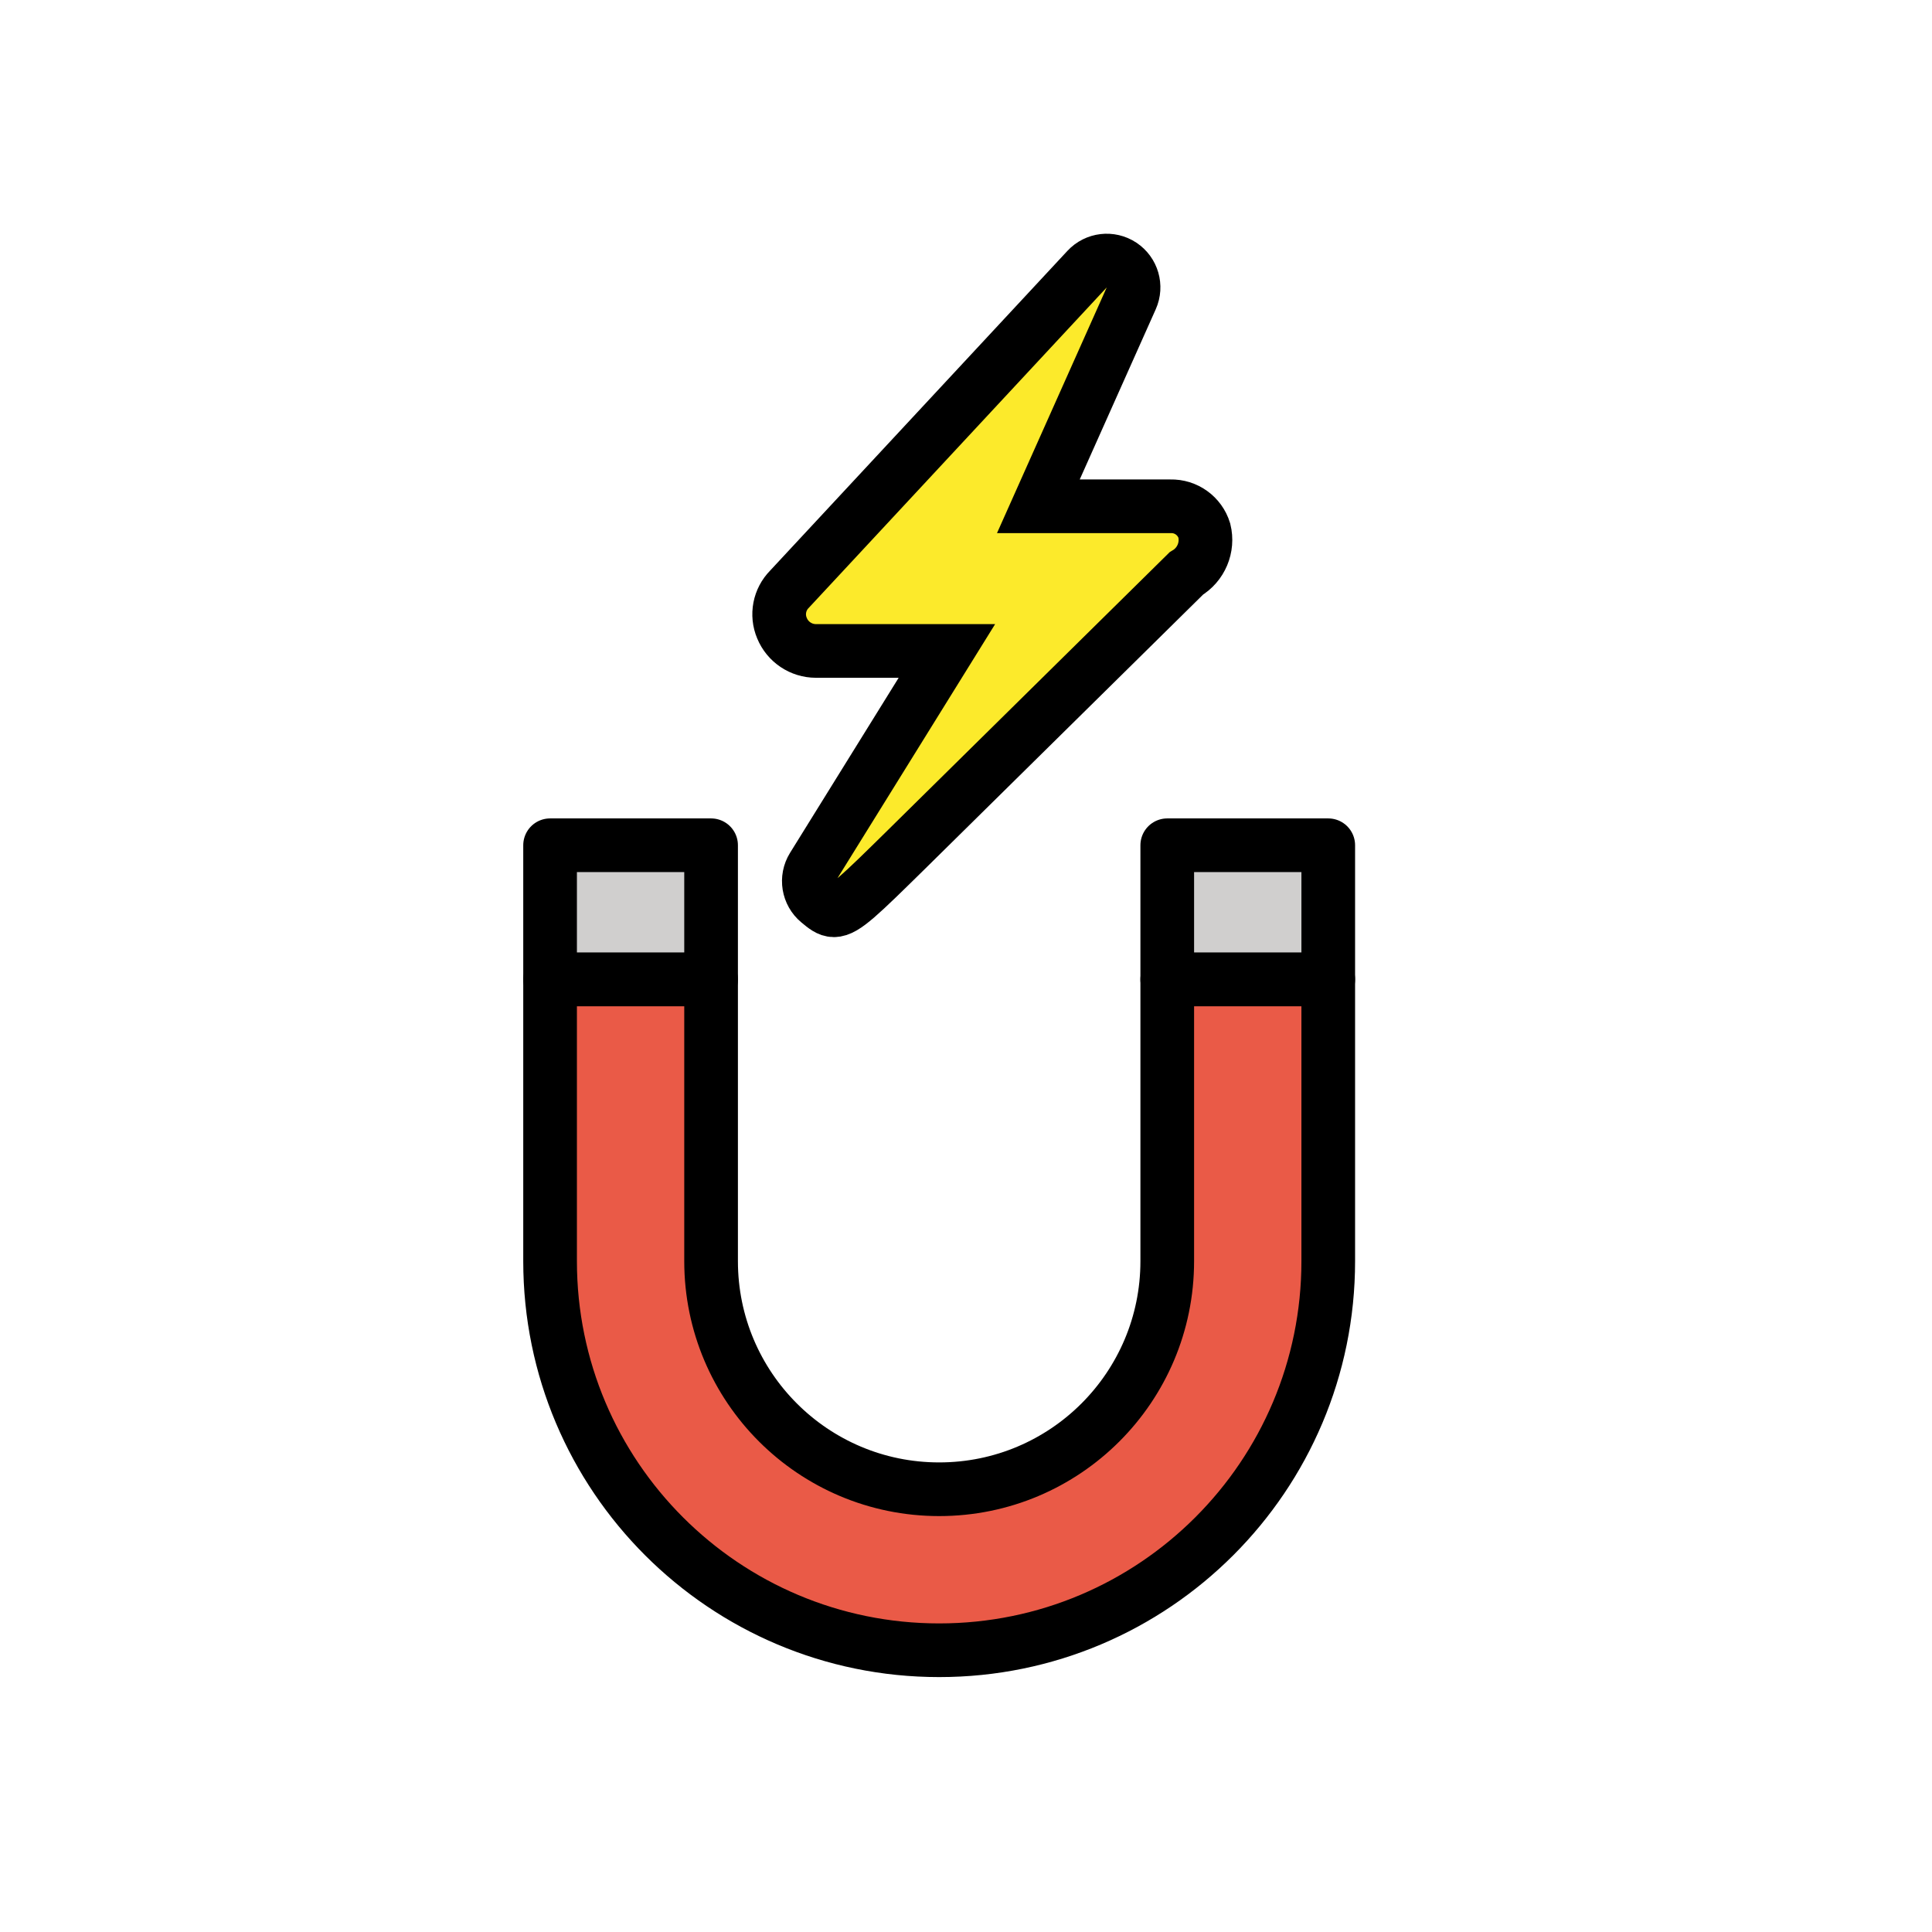
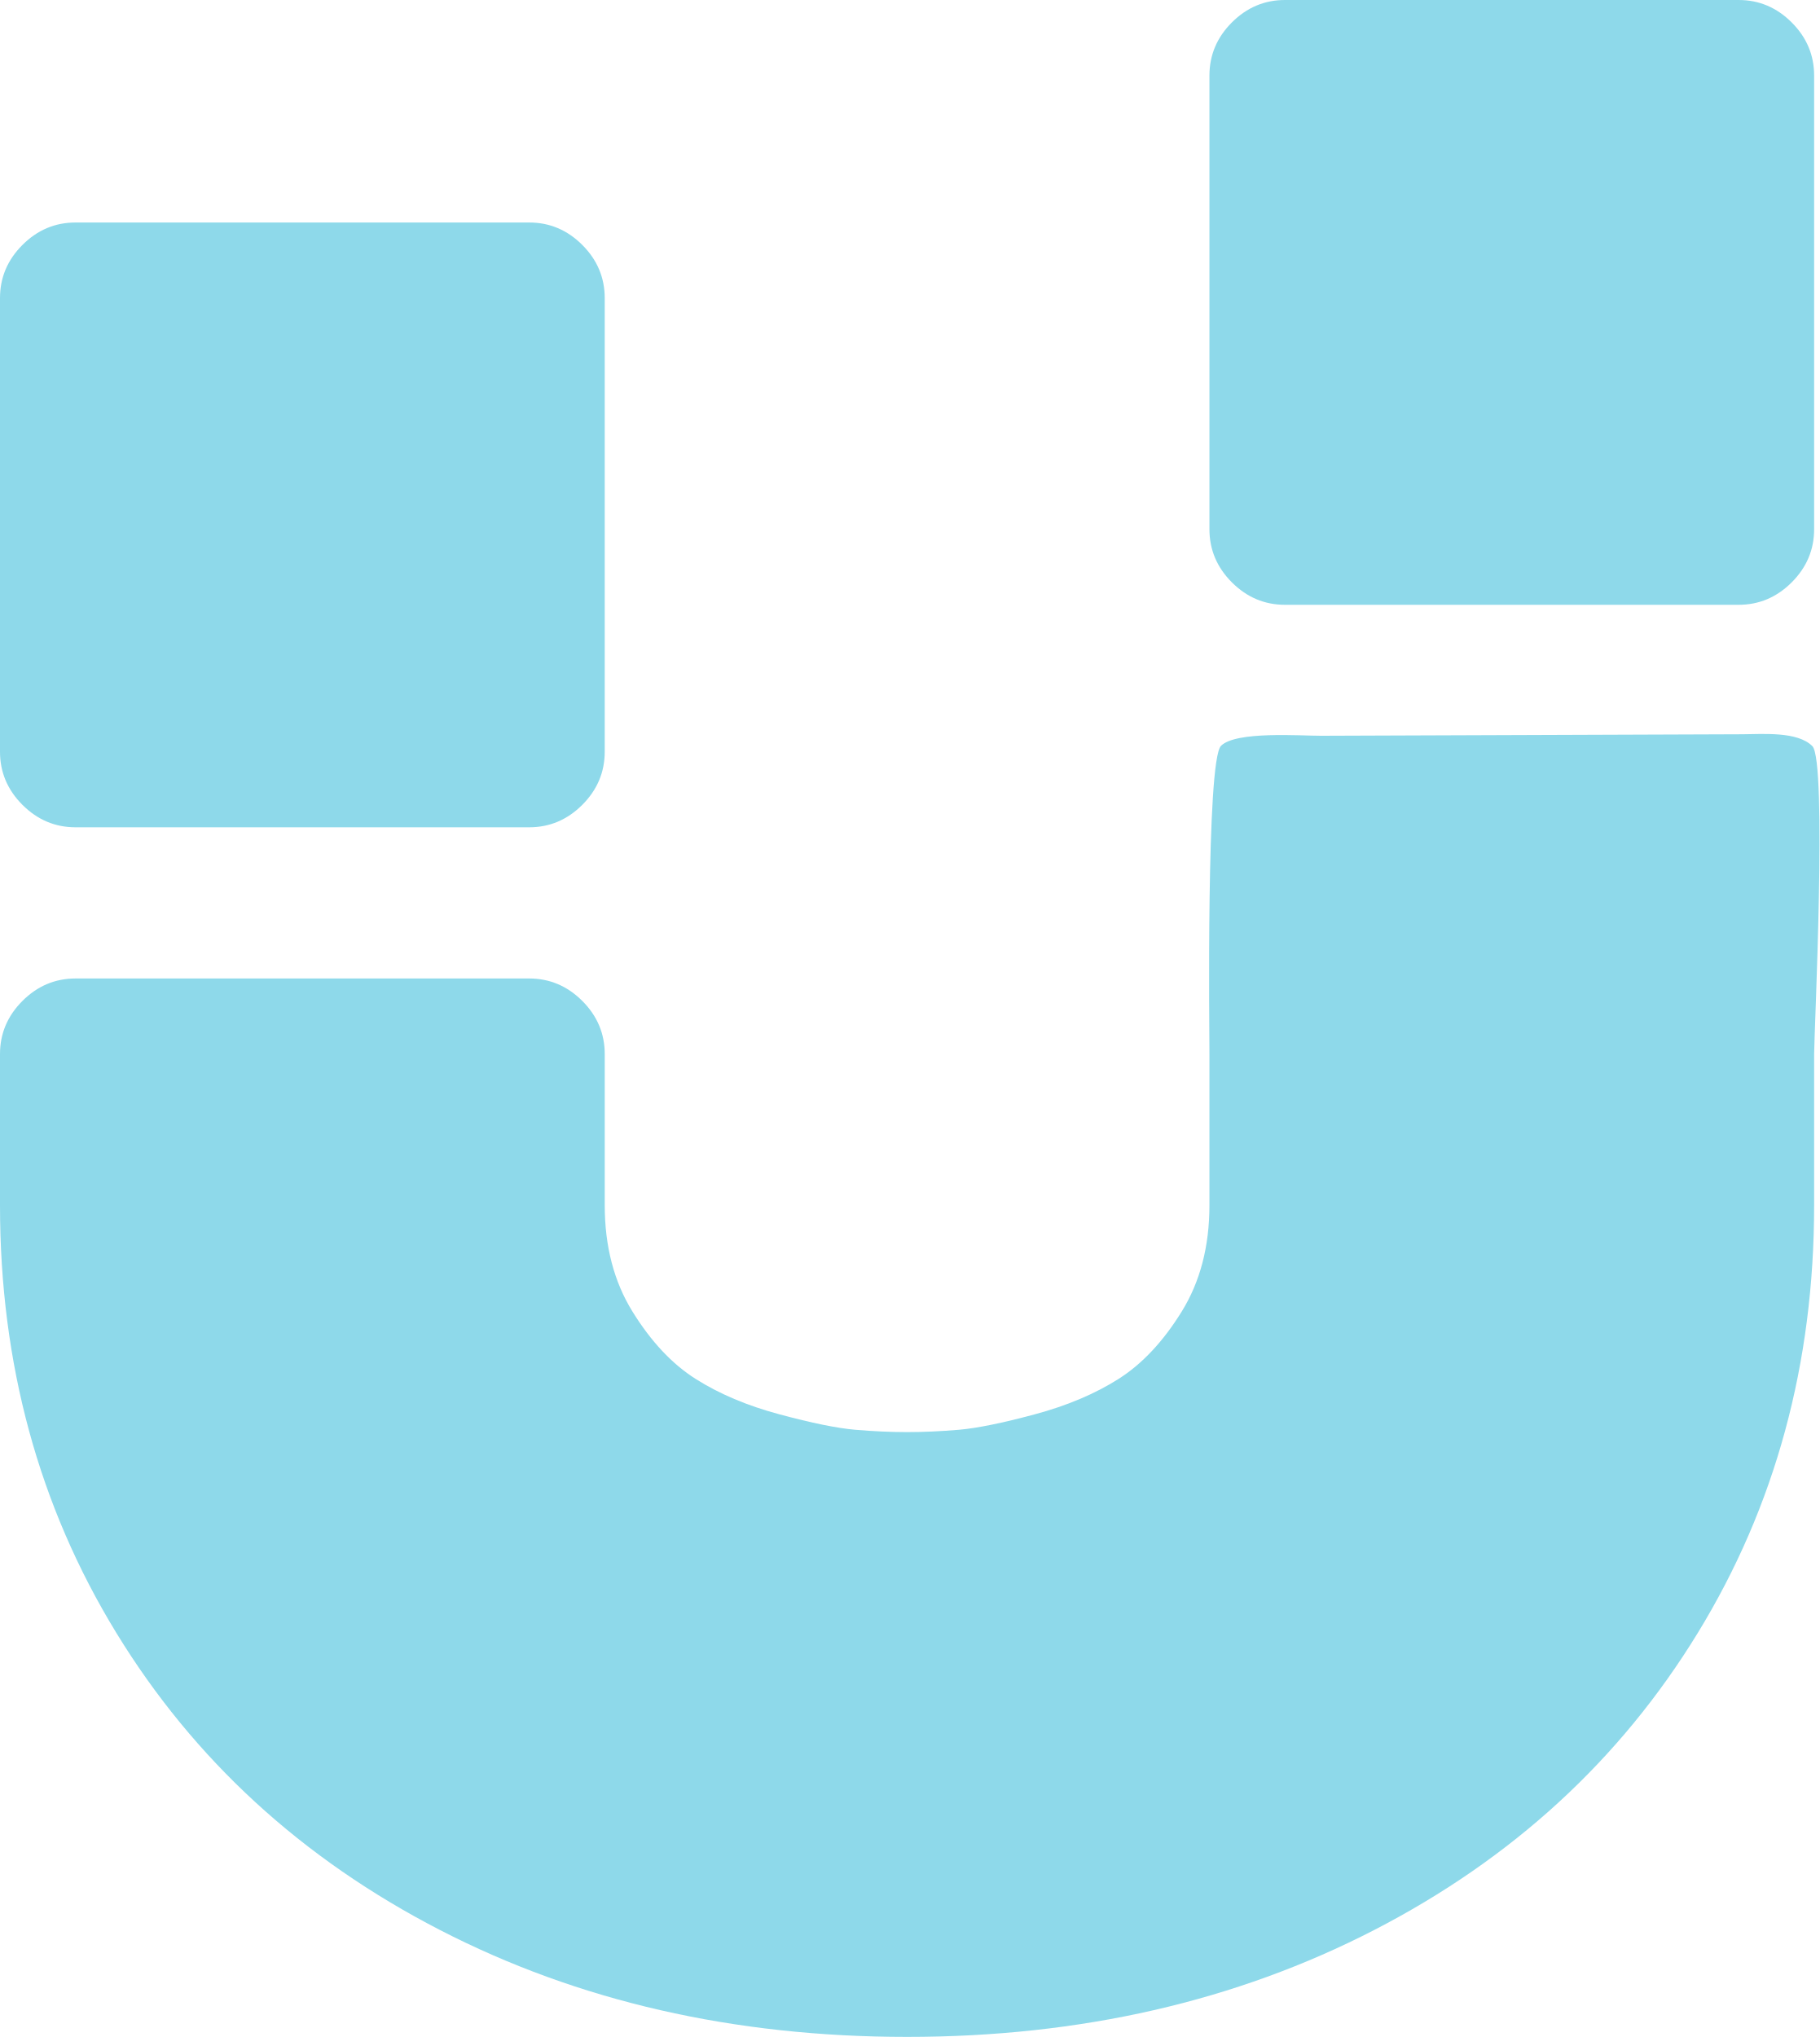
- <svg xmlns="http://www.w3.org/2000/svg" id="emoji" viewBox="0 0 72 72">
-   <g id="color">
-     <path fill="#ea5a47" d="M43.5,36.5V47a8.5,8.5,0,0,1-17,0V36.5h-6V47a14.5,14.5,0,0,0,29,0V36.5Z" />
-     <g>
-       <rect x="20.5" y="31.5" width="6" height="5" fill="#d0cfce" />
-       <rect x="43.5" y="31.5" width="6" height="5" fill="#d0cfce" />
+ <svg xmlns="http://www.w3.org/2000/svg" width="7.862mm" height="8.8mm" viewBox="0 0 7.862 8.8" version="1.1" id="svg1967">
+   <defs id="defs1964" />
+   <g id="layer1" transform="translate(-105.3613,-191.1497)">
+     <g id="g1879" transform="matrix(0.2645833,0,0,0.2645833,45.34863,51.61192)">
+       <g id="g10-3" transform="matrix(0.06755503,0,0,0.06755503,226.8196,531.0199)" style="fill:#8ed9ea;fill-opacity:1">
+         <g id="g8" style="fill:#8ed9ea;fill-opacity:1">
+           <path d="m 18.275,146.178 h 109.632 c 4.95,0 9.233,-1.809 12.85,-5.426 3.615,-3.616 5.424,-7.898 5.424,-12.845 V 18.271 c 0,-4.952 -1.809,-9.231 -5.42,-12.847 C 137.14,1.807 132.857,0 127.911,0 H 18.275 C 13.323,0 9.04,1.807 5.424,5.424 1.807,9.04 0,13.322 0,18.271 v 109.636 c 0,4.947 1.807,9.229 5.424,12.845 3.619,3.617 7.902,5.426 12.851,5.426 z" id="path2" style="fill:#8ed9ea;fill-opacity:1" />
+           <path d="m 433.112,-48.353 c -3.617,-3.617 -7.898,-5.424 -12.846,-5.424 H 310.627 c -4.945,0 -9.227,1.807 -12.848,5.424 -3.61,3.615 -5.42,7.898 -5.42,12.847 V 74.13 c 0,4.947 1.81,9.229 5.42,12.845 3.621,3.617 7.902,5.426 12.848,5.426 h 109.639 c 4.948,0 9.229,-1.809 12.847,-5.426 3.614,-3.616 5.421,-7.898 5.421,-12.845 V -35.506 c -10e-4,-4.952 -1.805,-9.231 -5.422,-12.847 z" id="path4-6" style="fill:#8ed9ea;fill-opacity:1" />
+           <path d="m 421.158,123.691 -101.8,0.365 c -4.944,0.018 -20.589,-1.184 -24.204,2.433 -3.617,3.615 -2.796,69.554 -2.796,74.503 v 36.547 c 0,9.896 -2.231,18.463 -6.708,25.693 -4.473,7.234 -9.564,12.662 -15.272,16.279 -5.709,3.617 -12.468,6.472 -20.273,8.559 -7.803,2.098 -13.894,3.341 -18.268,3.721 -4.38,0.373 -8.569,0.567 -12.564,0.567 -3.995,0 -8.182,-0.194 -12.559,-0.567 -4.377,-0.38 -10.467,-1.623 -18.271,-3.721 -7.804,-2.087 -14.565,-4.944 -20.273,-8.559 -5.711,-3.617 -10.804,-9.048 -15.275,-16.279 -4.475,-7.23 -6.711,-15.797 -6.711,-25.693 v -36.547 c 0,-4.948 -1.809,-9.231 -5.424,-12.847 -3.621,-3.617 -7.903,-5.426 -12.85,-5.426 H 18.275 c -4.952,0 -9.235,1.809 -12.851,5.426 C 1.807,191.761 0,196.044 0,200.992 v 36.547 c 0,38.26 9.373,72.707 28.122,103.35 18.748,30.648 44.827,54.583 78.229,71.811 33.407,17.22 71.046,25.834 112.919,25.834 41.882,0 79.516,-8.614 112.919,-25.834 33.4,-17.228 59.478,-41.162 78.224,-71.811 18.754,-30.643 28.12,-65.09 28.12,-103.35 v -36.547 c 0,-4.948 3.191,-70.818 -0.43,-74.434 -3.61,-3.617 -11.993,-2.885 -16.945,-2.867 z" id="path6" style="fill:#8ed9ea;fill-opacity:1" />
+         </g>
+       </g>
    </g>
-     <path fill="#fcea2b" d="M44.882,19.775a1.283,1.283,0,0,0-1.26-.907H38.697l3.461-7.75a1,1,0,0,0-1.645-1.089L29.421,21.958a1.327,1.327,0,0,0-.279,1.451,1.37,1.37,0,0,0,1.267.85h4.879l-4.995,8.05a1.001,1.001,0,0,0,.212,1.299c.227.188.38.315.572.315.4,0,.966-.557,2.716-2.278L44.21,21.371A1.452,1.452,0,0,0,44.882,19.775Z" />
-   </g>
-   <g id="line">
-     <path fill="none" stroke="#000" stroke-linecap="round" stroke-linejoin="round" stroke-width="2" d="M43.5,36.5V47a8.5,8.5,0,0,1-17,0V36.5h-6V47a14.5,14.5,0,0,0,29,0V36.5Z" />
-     <g>
-       <rect x="20.5" y="31.5" width="6" height="5" fill="none" stroke="#000" stroke-linecap="round" stroke-linejoin="round" stroke-width="2" />
-       <rect x="43.5" y="31.5" width="6" height="5" fill="none" stroke="#000" stroke-linecap="round" stroke-linejoin="round" stroke-width="2" />
-     </g>
-     <path fill="none" stroke="#000" stroke-miterlimit="10" stroke-width="2" d="M44.882,19.775a1.283,1.283,0,0,0-1.26-.907H38.697l3.461-7.75a1,1,0,0,0-1.645-1.089L29.421,21.958a1.327,1.327,0,0,0-.279,1.451,1.37,1.37,0,0,0,1.267.85h4.879l-4.995,8.05a1.001,1.001,0,0,0,.212,1.299c.227.188.38.315.572.315.4,0,.966-.557,2.716-2.278L44.21,21.371A1.452,1.452,0,0,0,44.882,19.775Z" />
  </g>
</svg>
